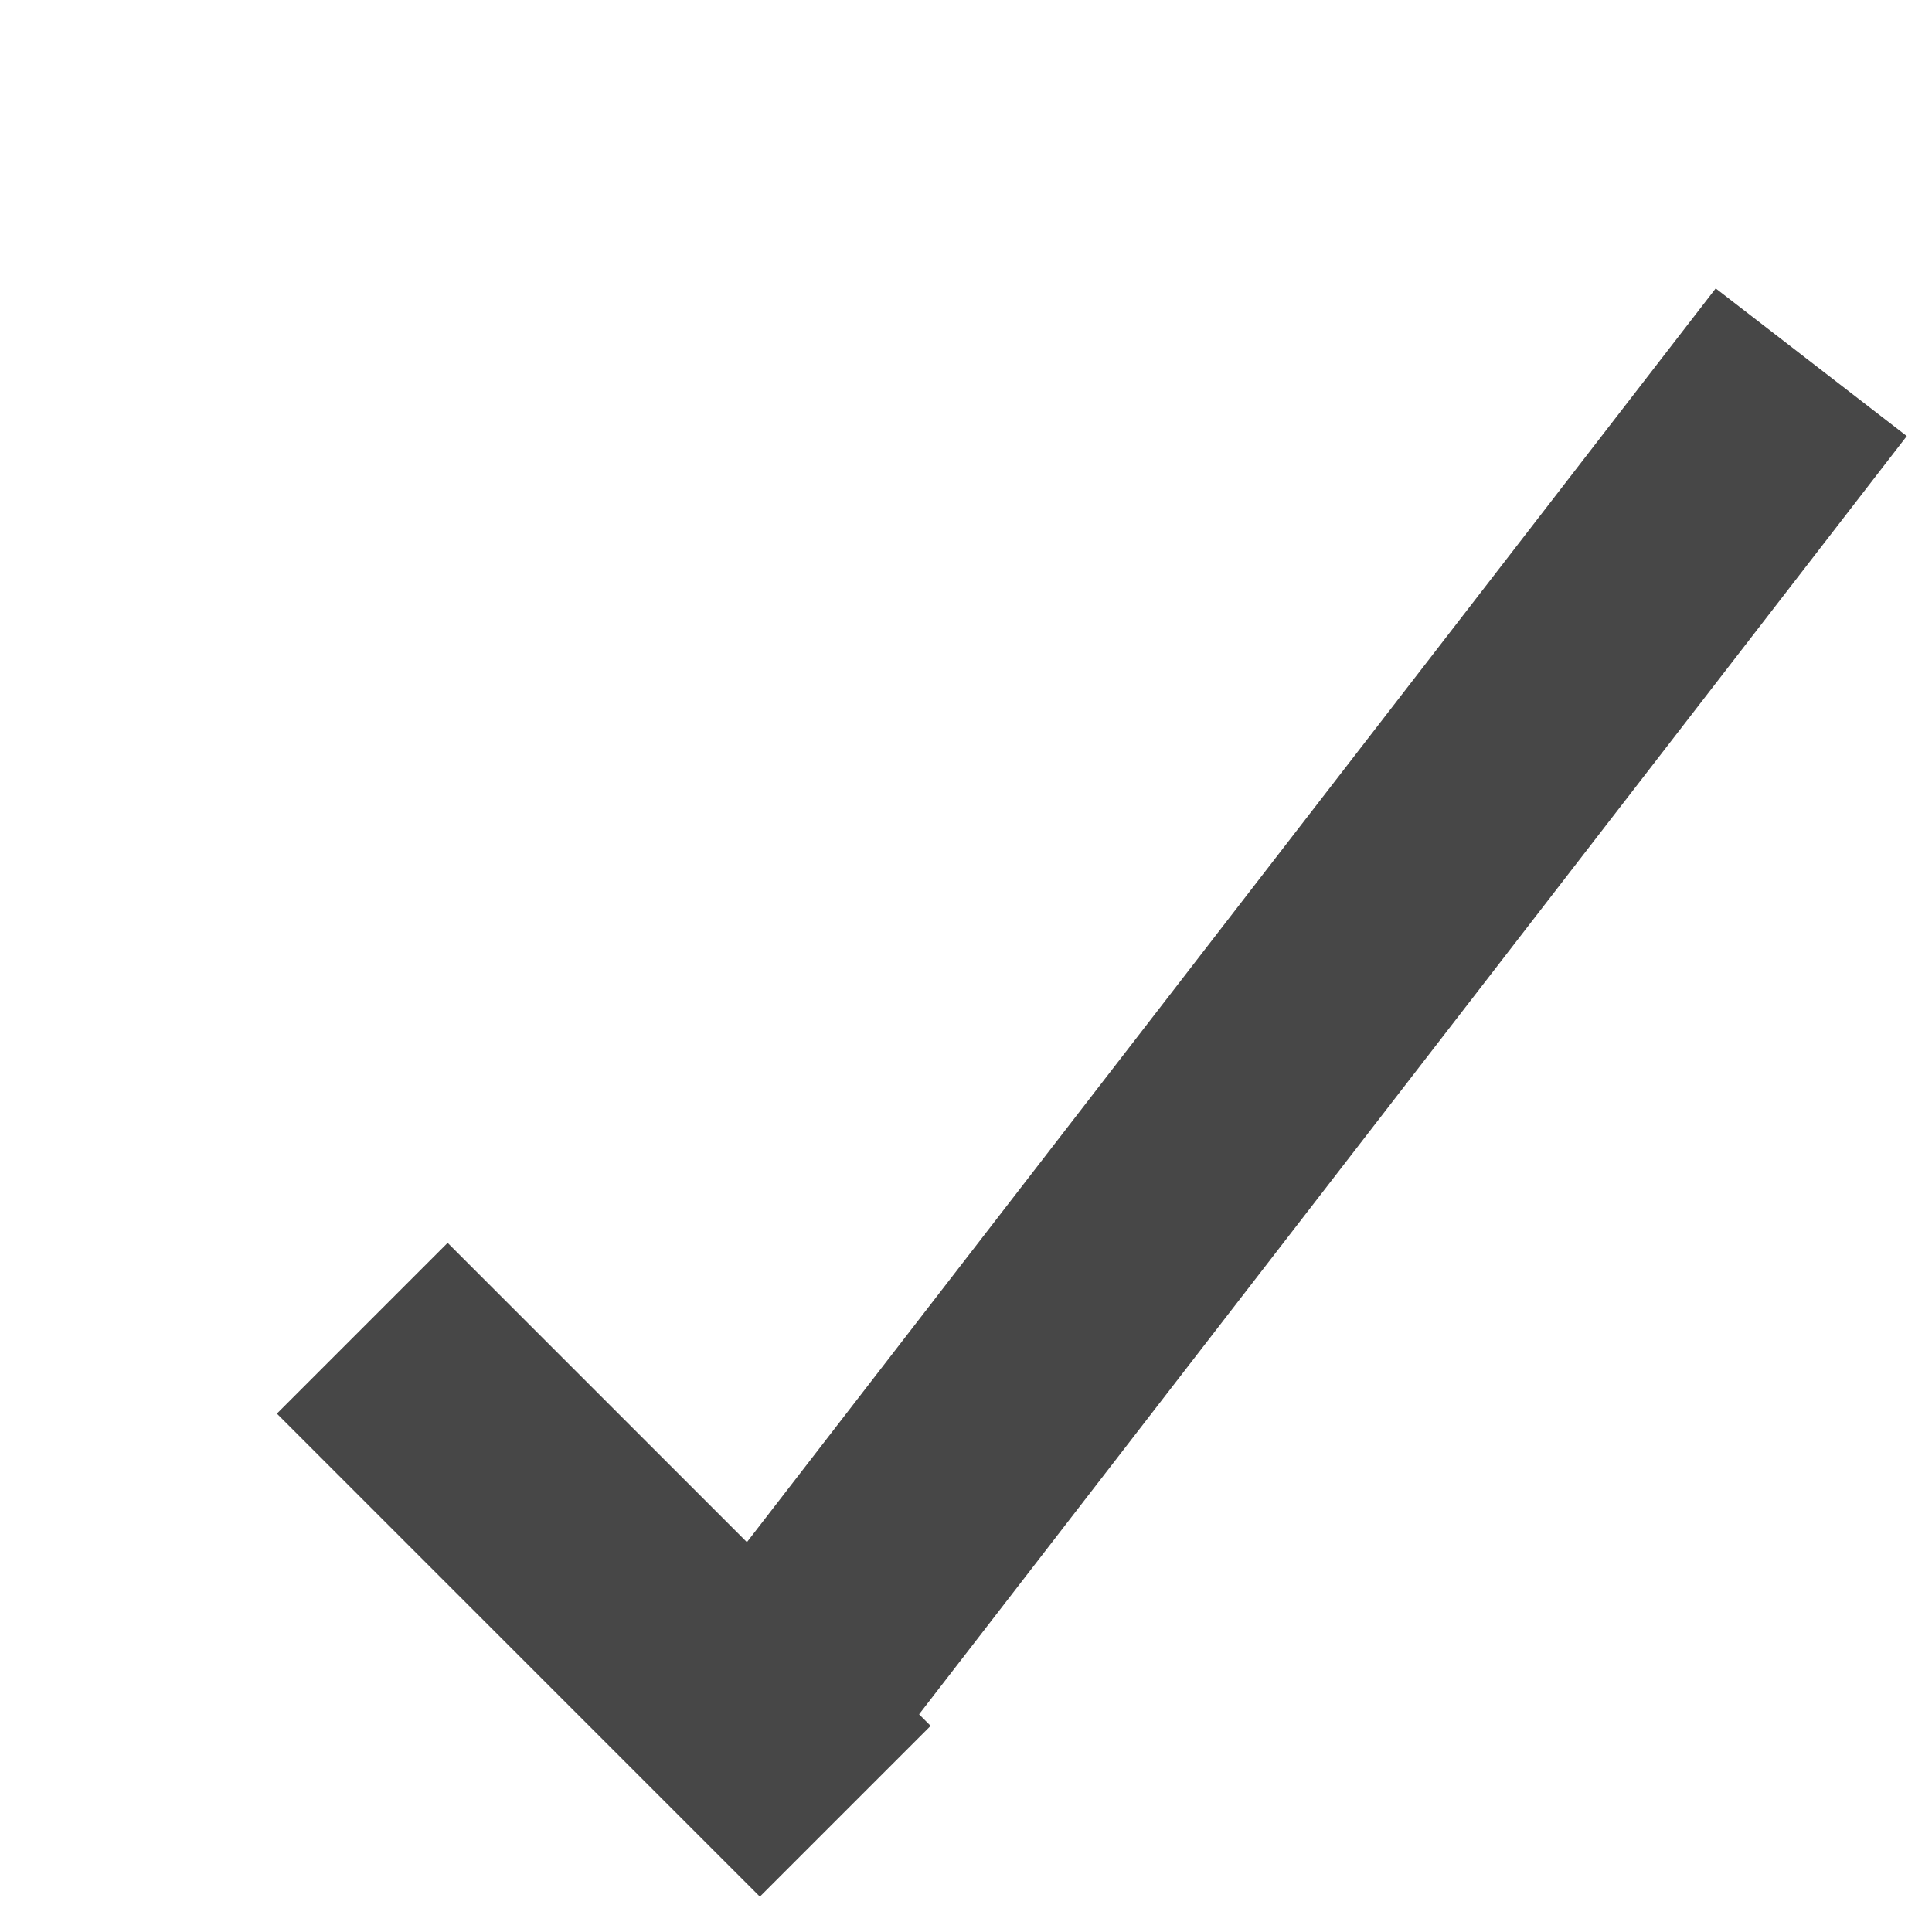
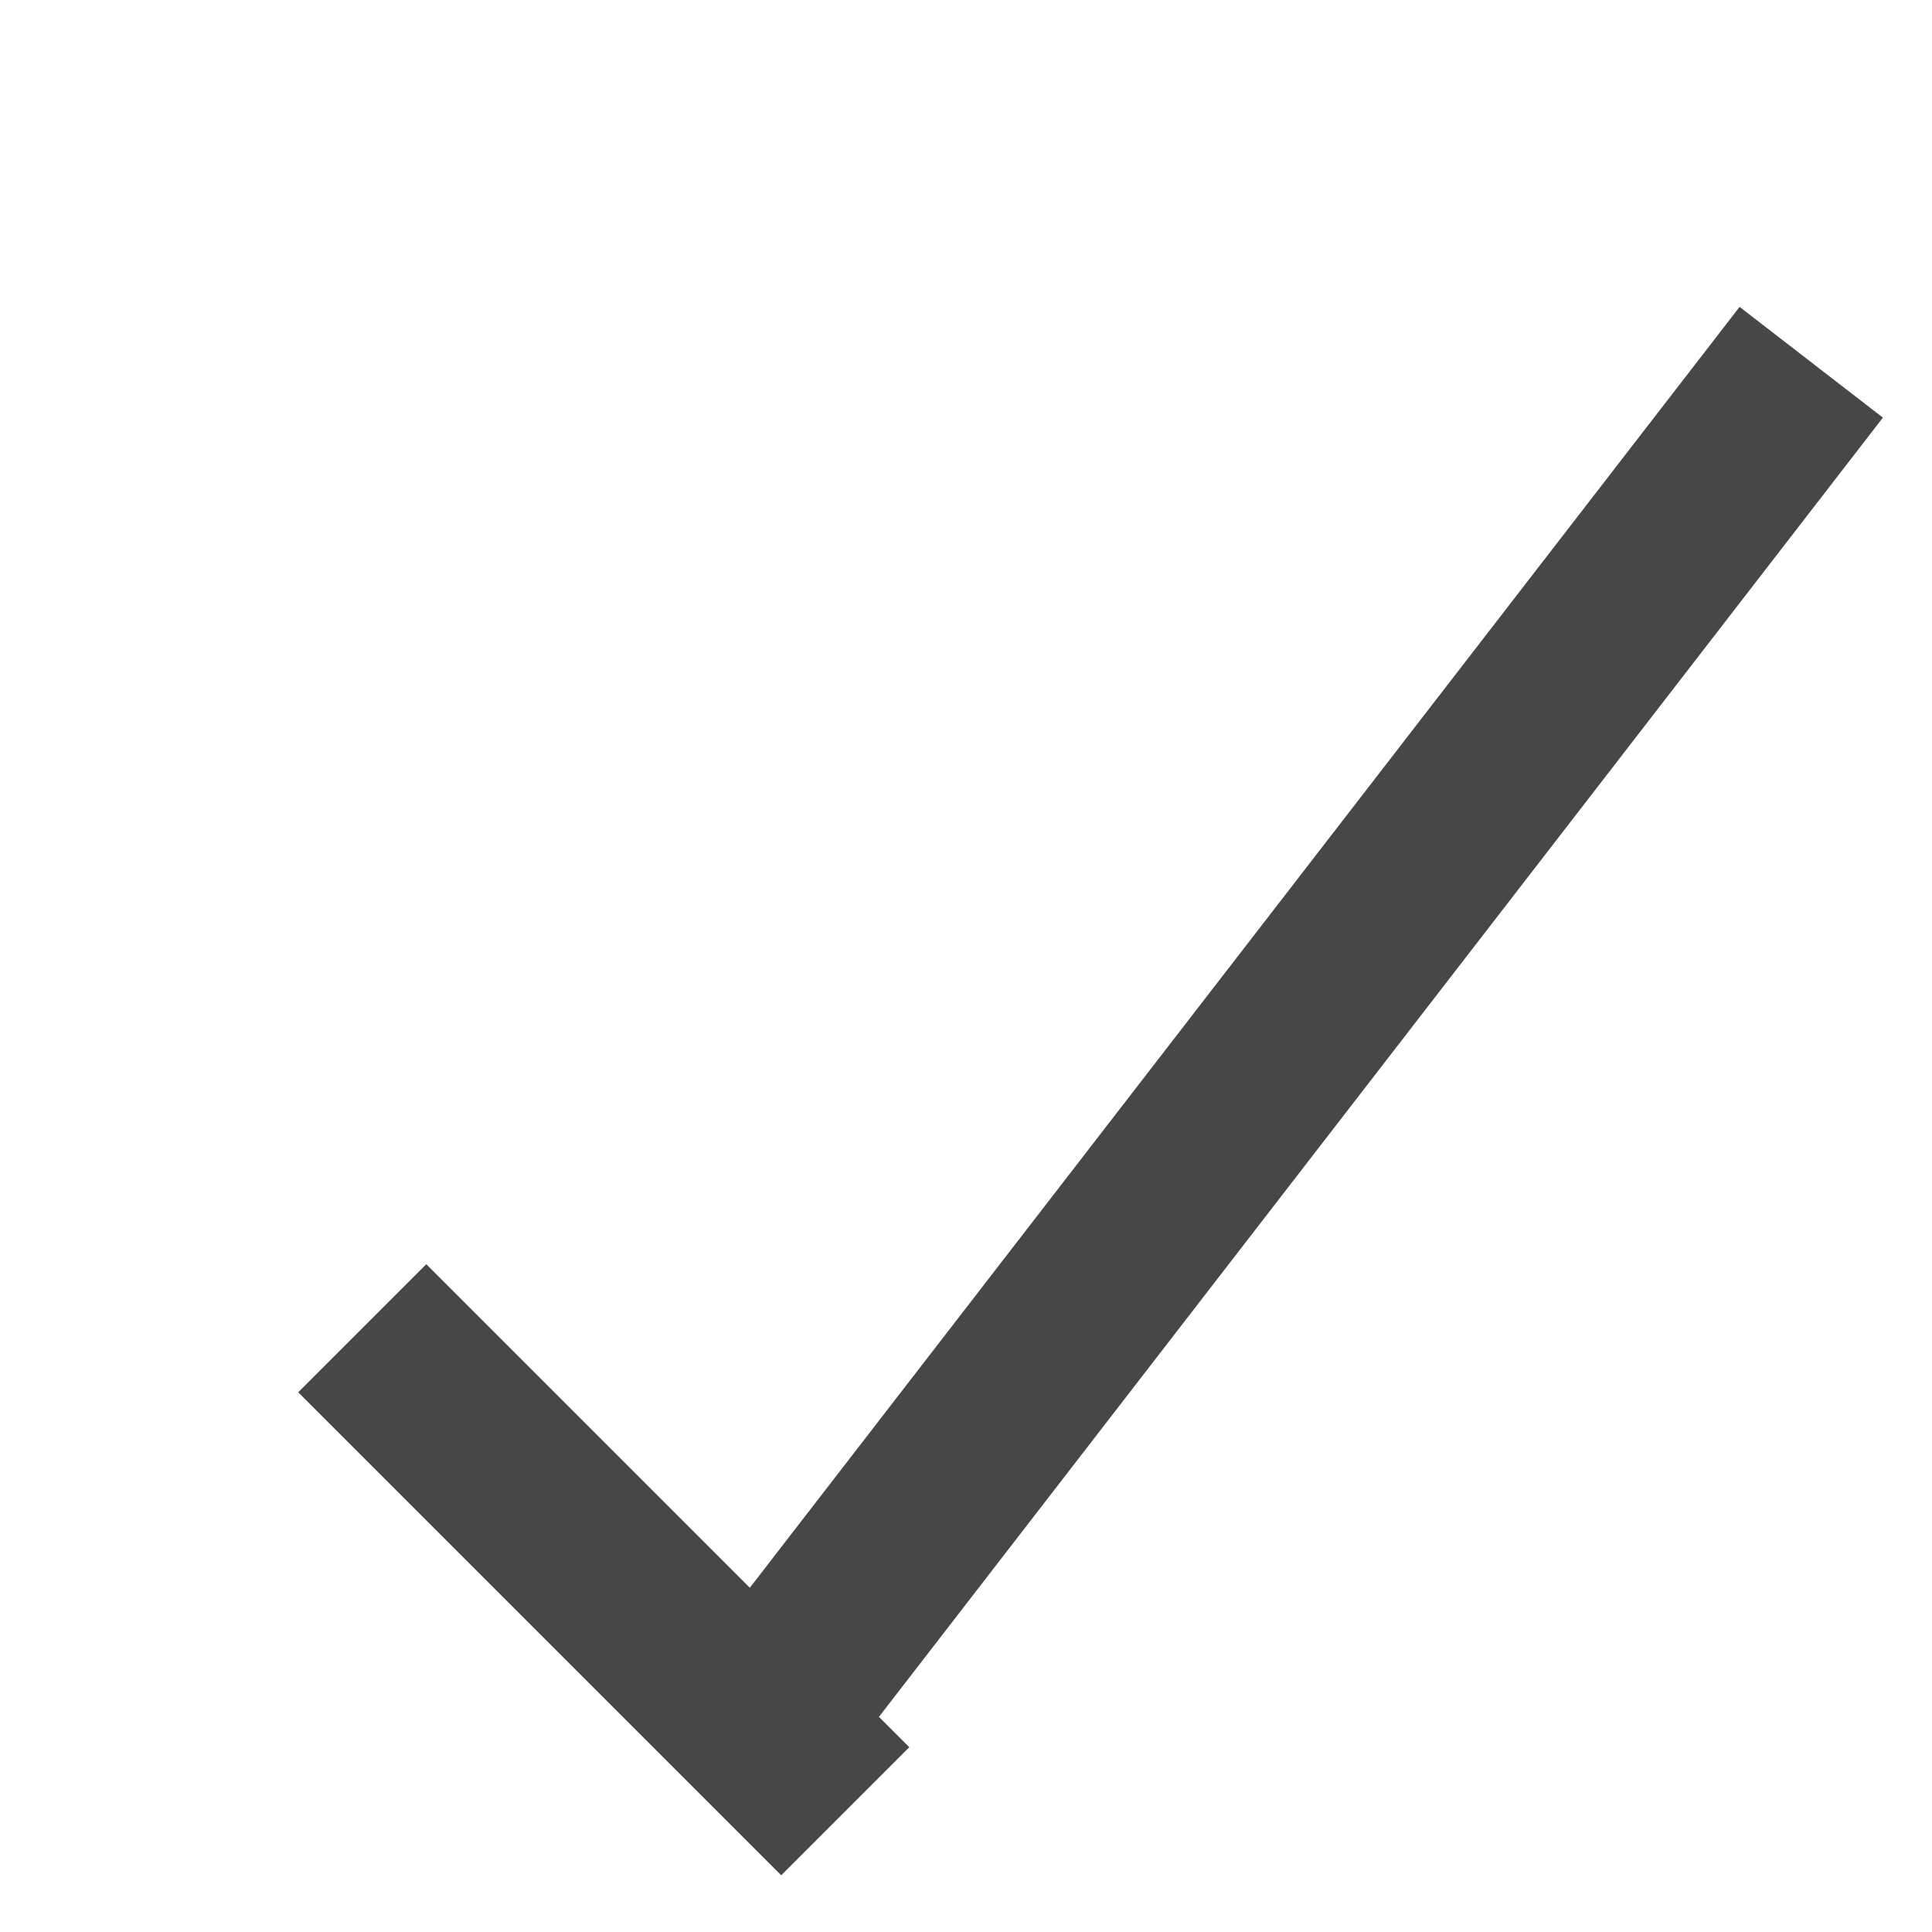
<svg xmlns="http://www.w3.org/2000/svg" id="plus" viewBox="0 0 32 32" height="32" width="32" version="1.1">
-   <g stroke="#474747" stroke-width="4" fill="#acacac">
+   <g stroke="#474747" stroke-width="3" fill="#acacac">
    <line x1="6" y1="22" x2="14" y2="30" />
    <line x1="13" y1="28" x2="30" y2="6" />
  </g>
</svg>
